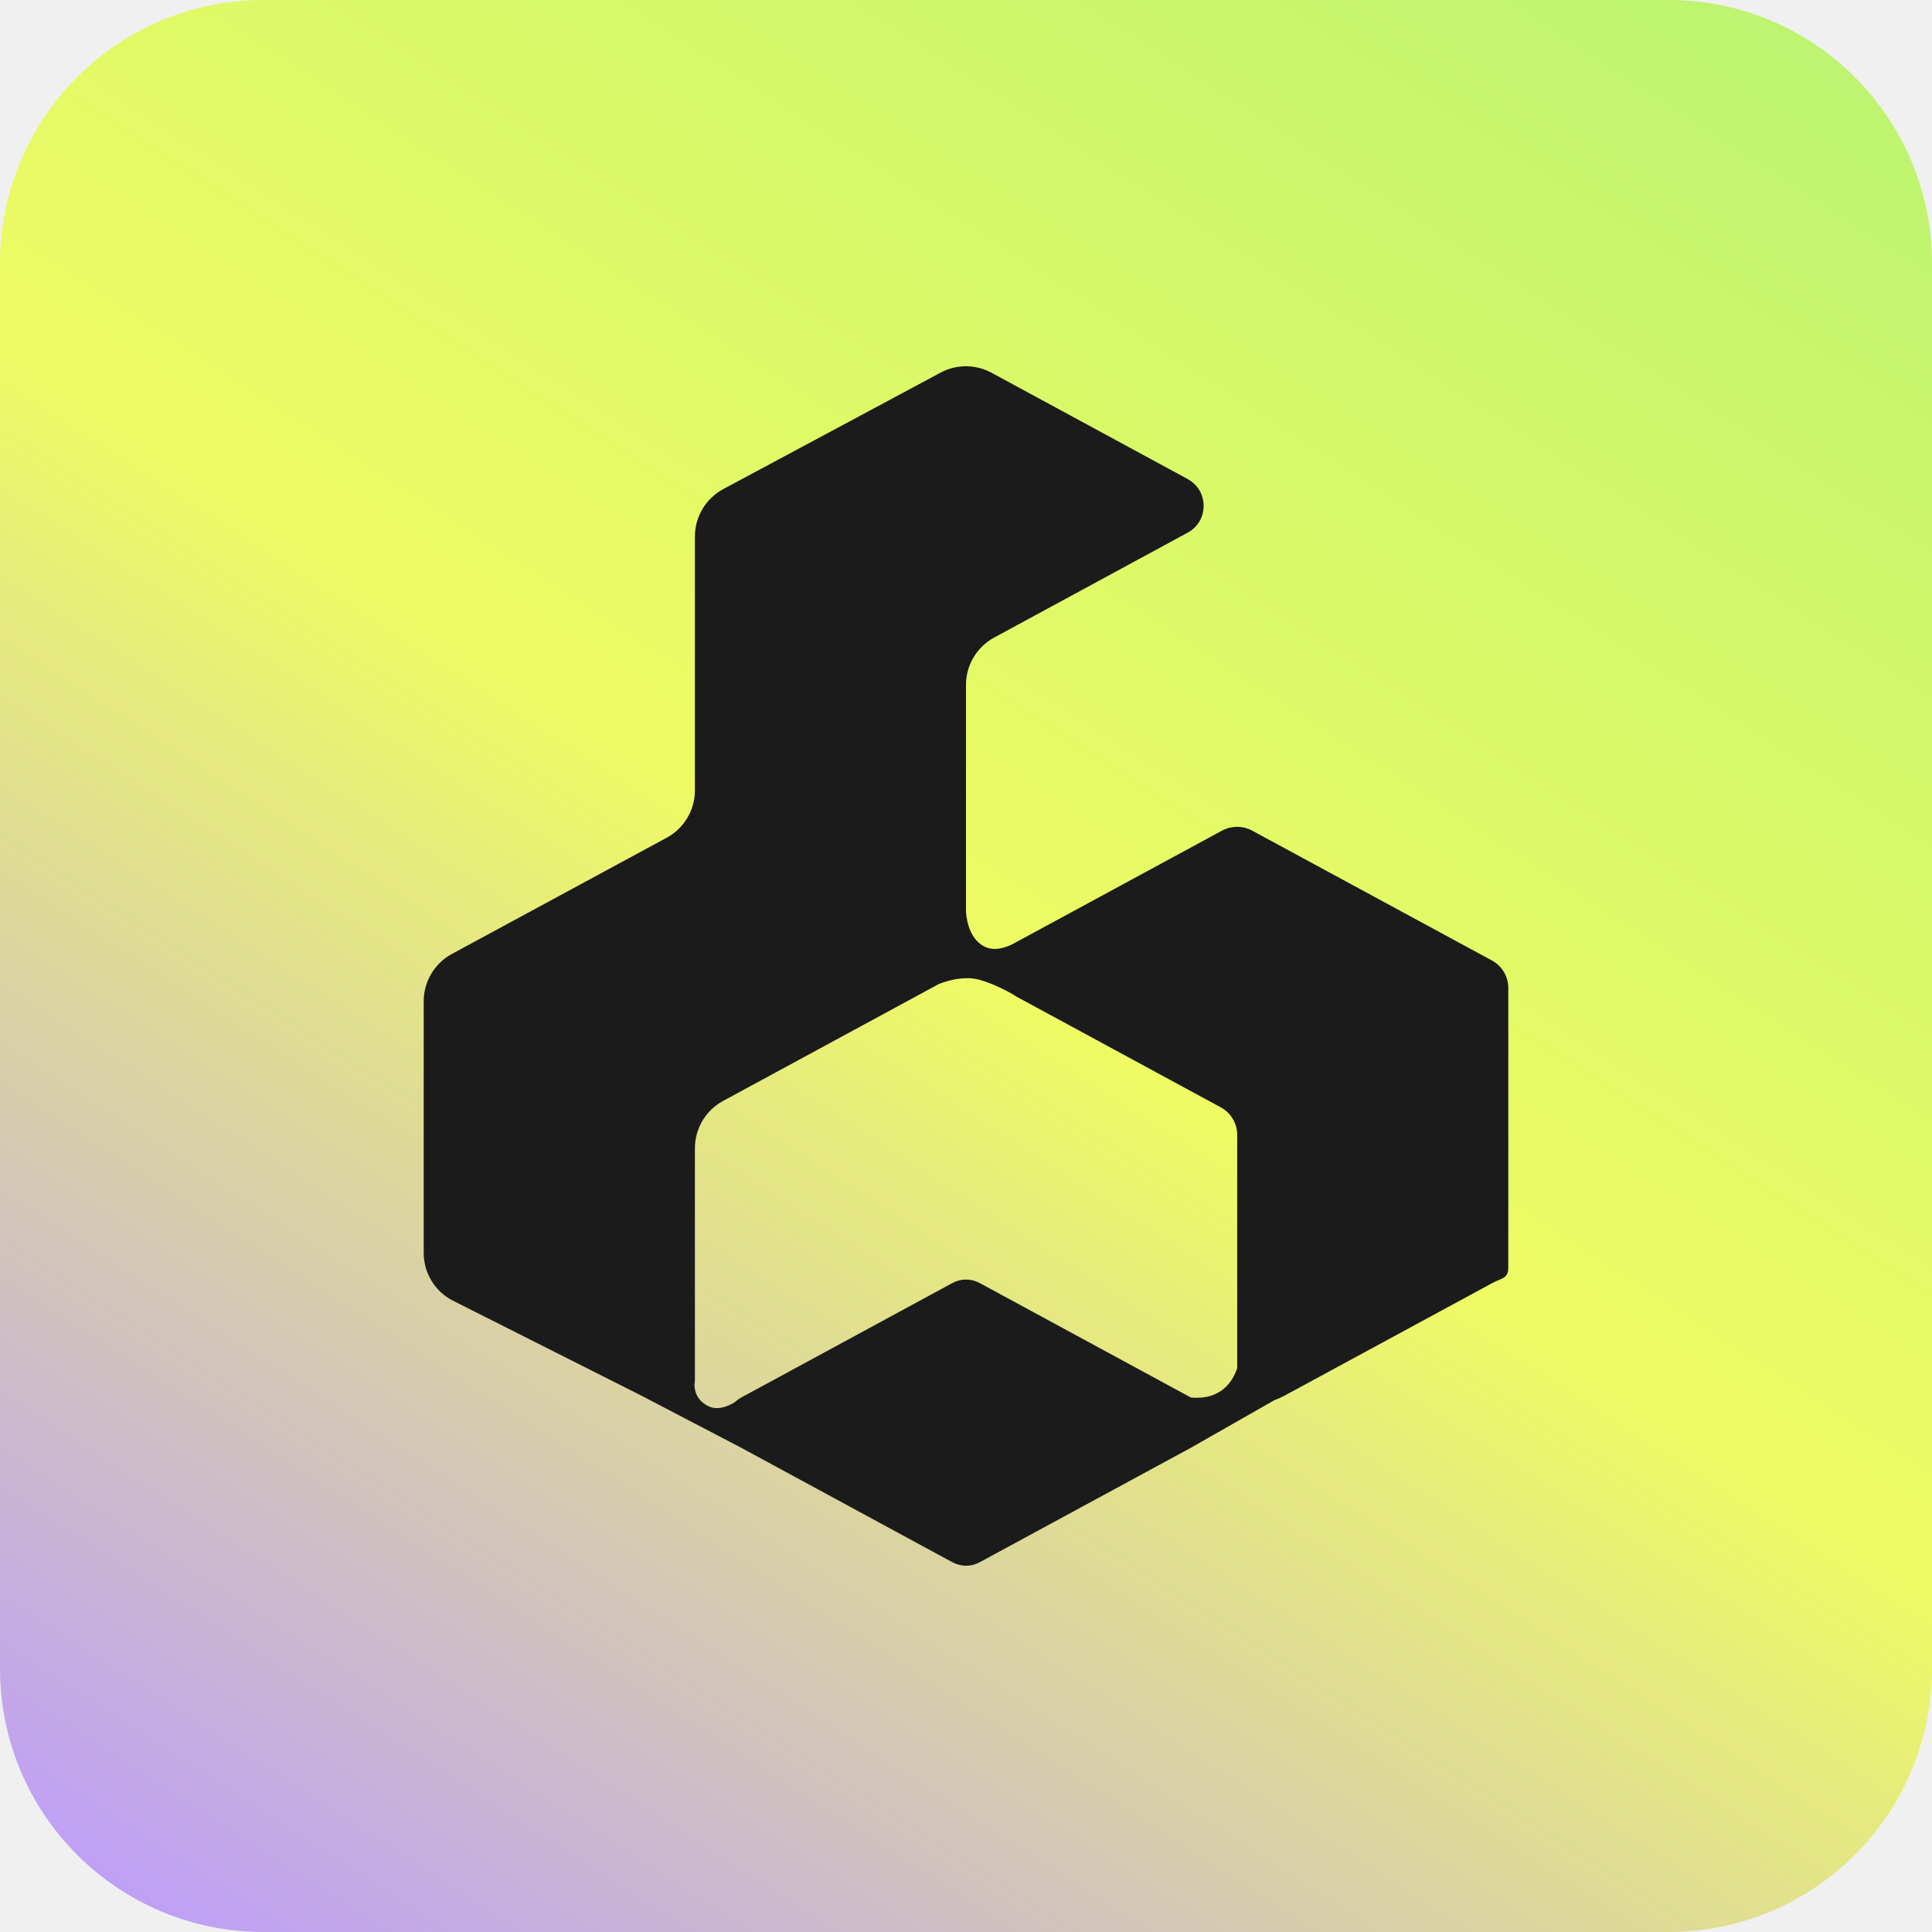
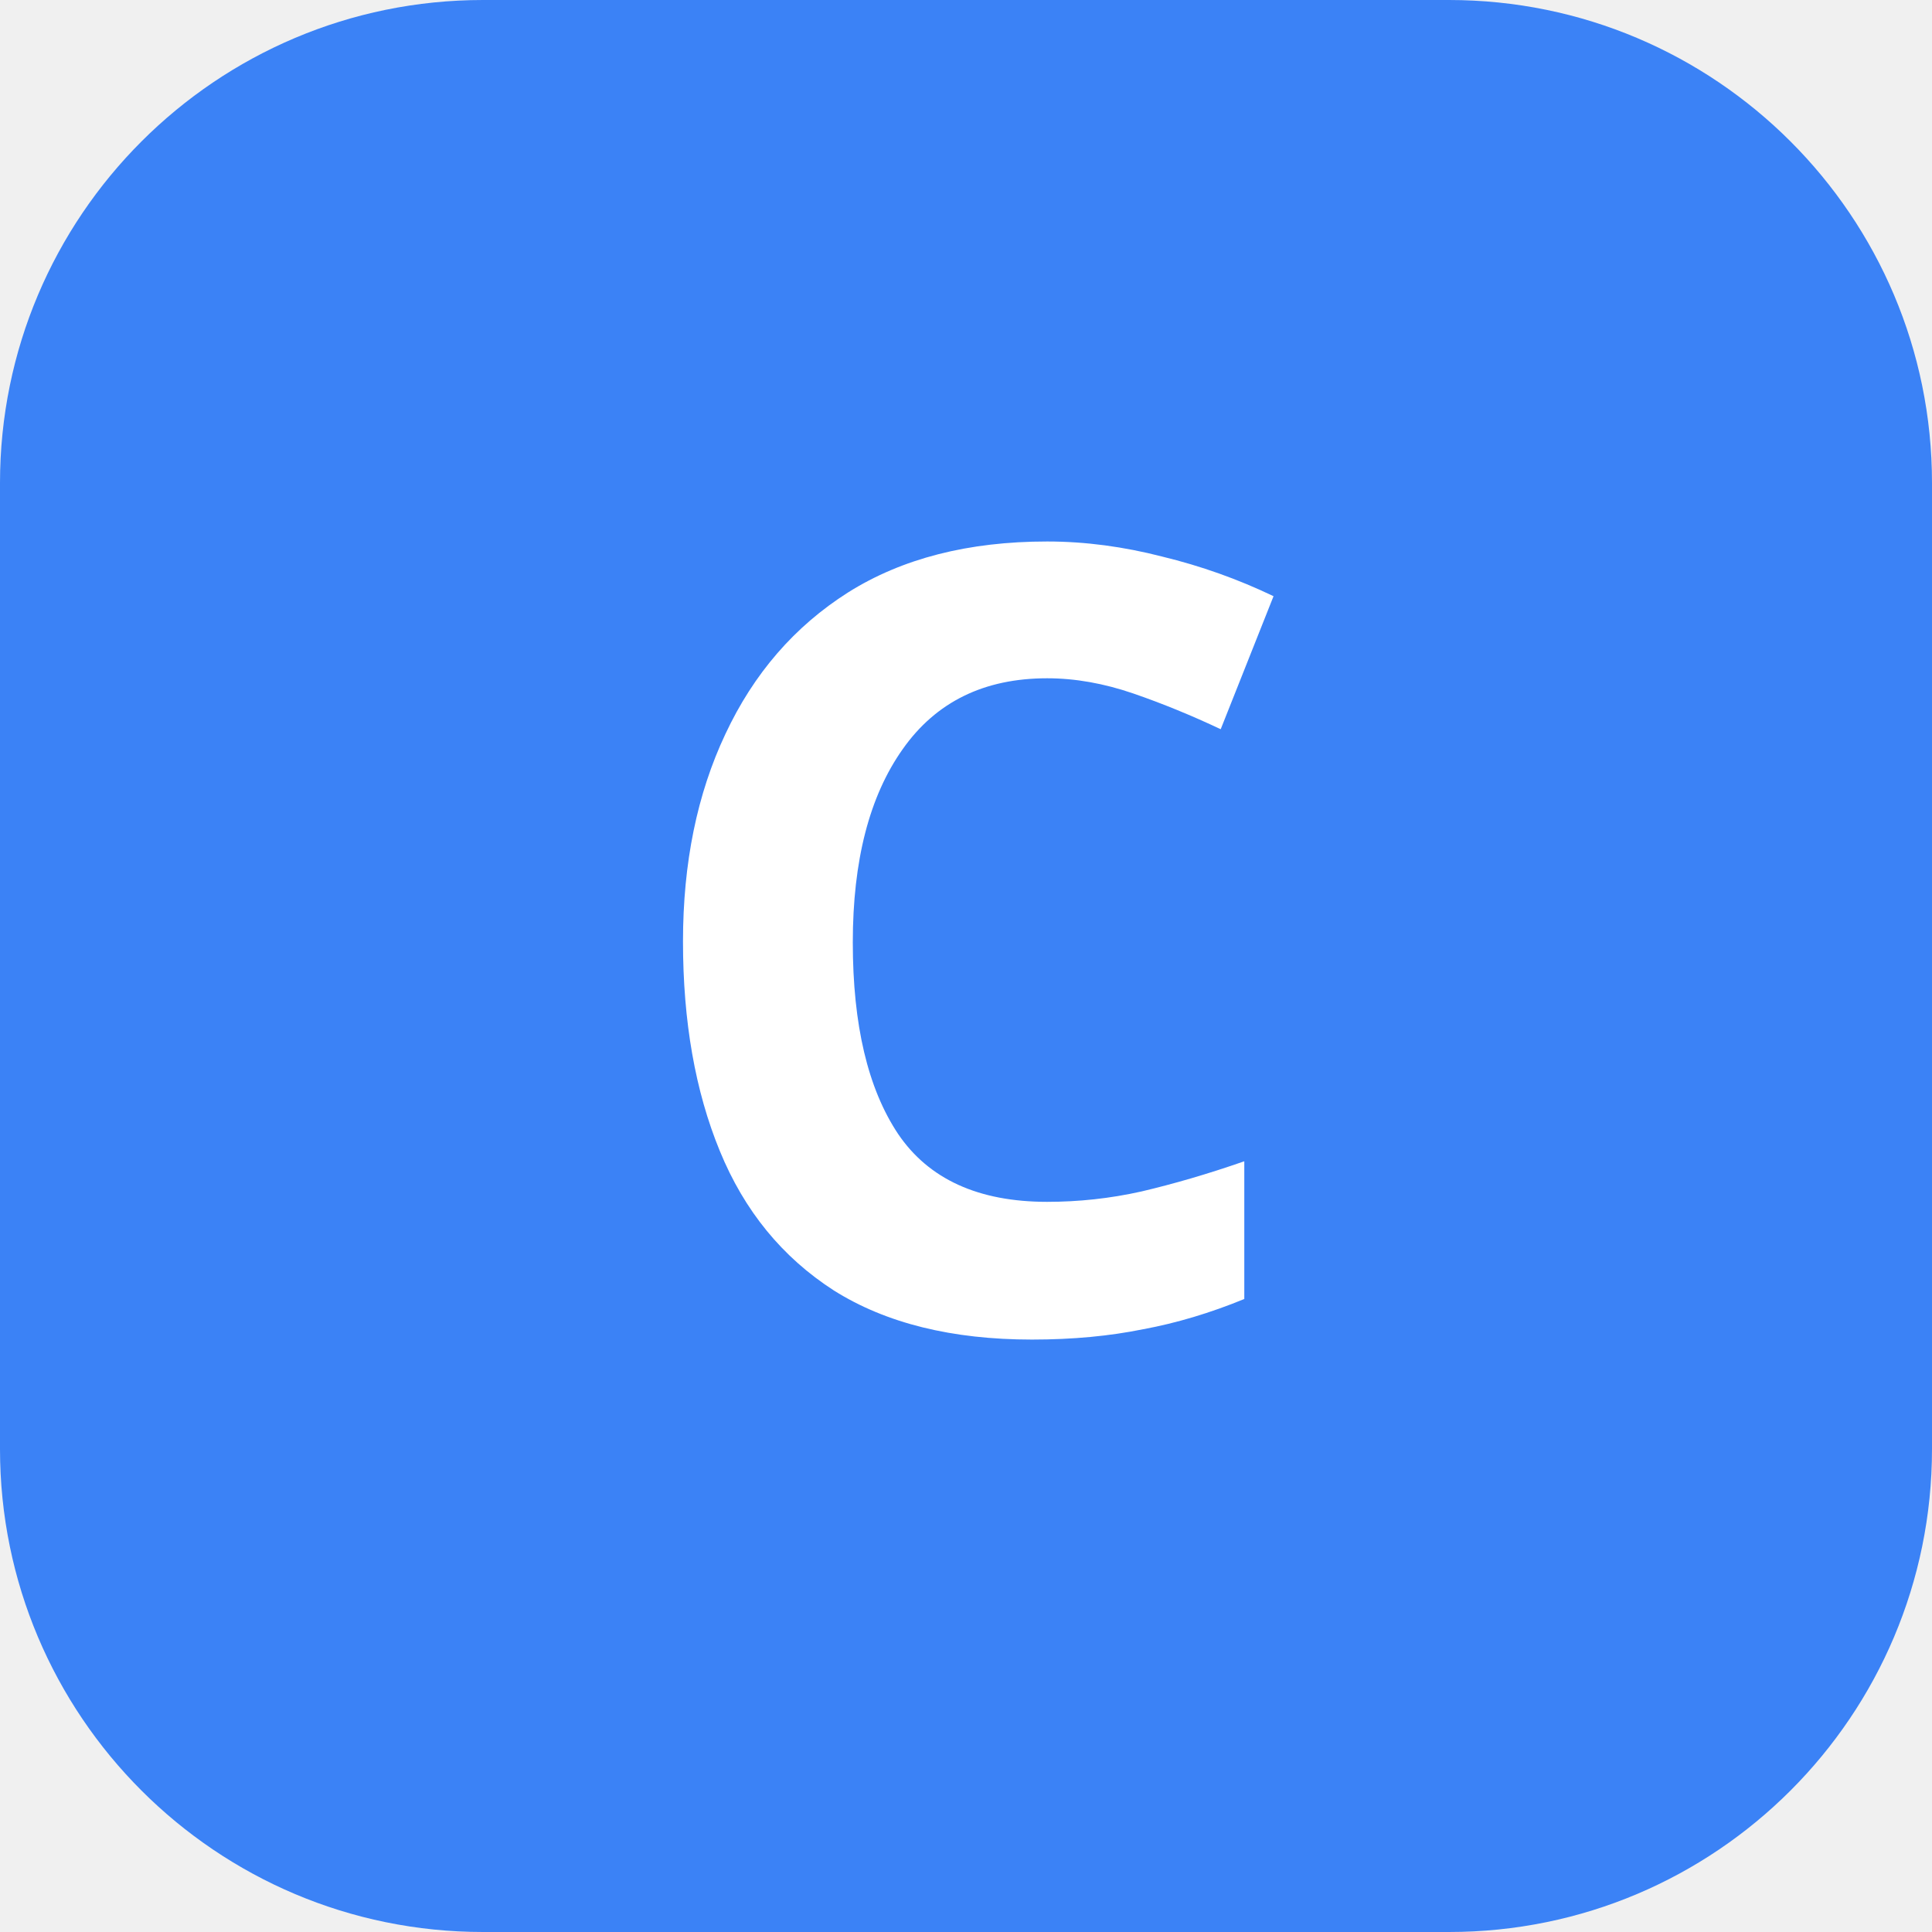
- <svg xmlns="http://www.w3.org/2000/svg" width="176" height="176" viewBox="0 0 176 176" fill="none">
-   <path d="M0 24C0 10.745 10.745 0 24 0H152C165.255 0 176 10.745 176 24V152C176 165.255 165.255 176 152 176H24C10.745 176 0 165.255 0 152V24Z" fill="url(#paint0_linear_337_310)" />
-   <path fill-rule="evenodd" clip-rule="evenodd" d="M85.68 33.948C87.131 33.165 88.879 33.176 90.33 33.959L108.206 43.645H108.195C110.132 44.693 110.132 47.475 108.195 48.523L90.563 58.082C88.985 58.939 88 60.59 87.999 62.39V82.967L88.01 82.956L87.999 82.983C88.004 83.192 88.09 85.451 89.715 86.248C91.007 86.883 92.638 85.782 92.638 85.782V85.793L111.35 75.653L111.339 75.663C112.186 75.208 113.214 75.208 114.061 75.663L135.909 87.497C136.83 87.995 137.402 88.958 137.402 90.006V115.452C137.402 116.5 136.83 116.405 135.909 116.902L116.92 127.191C116.657 127.335 116.385 127.451 116.113 127.541L108.481 131.891L89.249 142.316C88.477 142.74 87.544 142.74 86.76 142.316L67.53 131.891L58.729 127.297L58.735 127.294L41.288 118.501C39.636 117.675 38.598 115.981 38.598 114.129V91.213C38.598 89.414 39.583 87.762 41.161 86.904L60.742 76.31C62.32 75.452 63.304 73.8 63.304 72.001V48.873C63.304 47.063 64.3 45.412 65.888 44.555L85.68 33.948ZM89.217 89.254C87.568 88.797 85.695 89.571 85.47 89.668C85.459 89.674 85.448 89.682 85.437 89.689L65.867 100.295C64.289 101.152 63.304 102.803 63.304 104.603V125.688C63.304 125.838 63.29 125.984 63.264 126.124C63.265 126.661 63.444 127.567 64.533 128.101C65.395 128.518 66.351 128.101 66.947 127.732C67.114 127.57 67.309 127.426 67.53 127.307L86.76 116.881C87.533 116.458 88.466 116.458 89.249 116.881L108.48 127.308H108.481C111.423 127.588 112.408 125.563 112.706 124.624V103.386C112.706 102.338 112.134 101.375 111.212 100.877L92.638 90.811C92.525 90.749 92.419 90.681 92.319 90.609C91.753 90.281 90.511 89.612 89.217 89.254Z" fill="#1B1B1B" />
-   <defs>
-     <linearGradient id="paint0_linear_337_310" x1="179.177" y1="-54.654" x2="22.437" y2="188.461" gradientUnits="userSpaceOnUse">
-       <stop offset="0.122" stop-color="#B4F372" />
-       <stop offset="0.584" stop-color="#EEFB63" />
-       <stop offset="1" stop-color="#BC9AFF" />
-     </linearGradient>
-   </defs>
+ <svg xmlns="http://www.w3.org/2000/svg" viewBox="0 0 32 32" fill="none">
+   <rect width="32" height="32" rx="8" fill="#3B82F6" />
+   <text x="16" y="22" text-anchor="middle" fill="white" font-family="system-ui, sans-serif" font-weight="700" font-size="18">C</text>
</svg>
